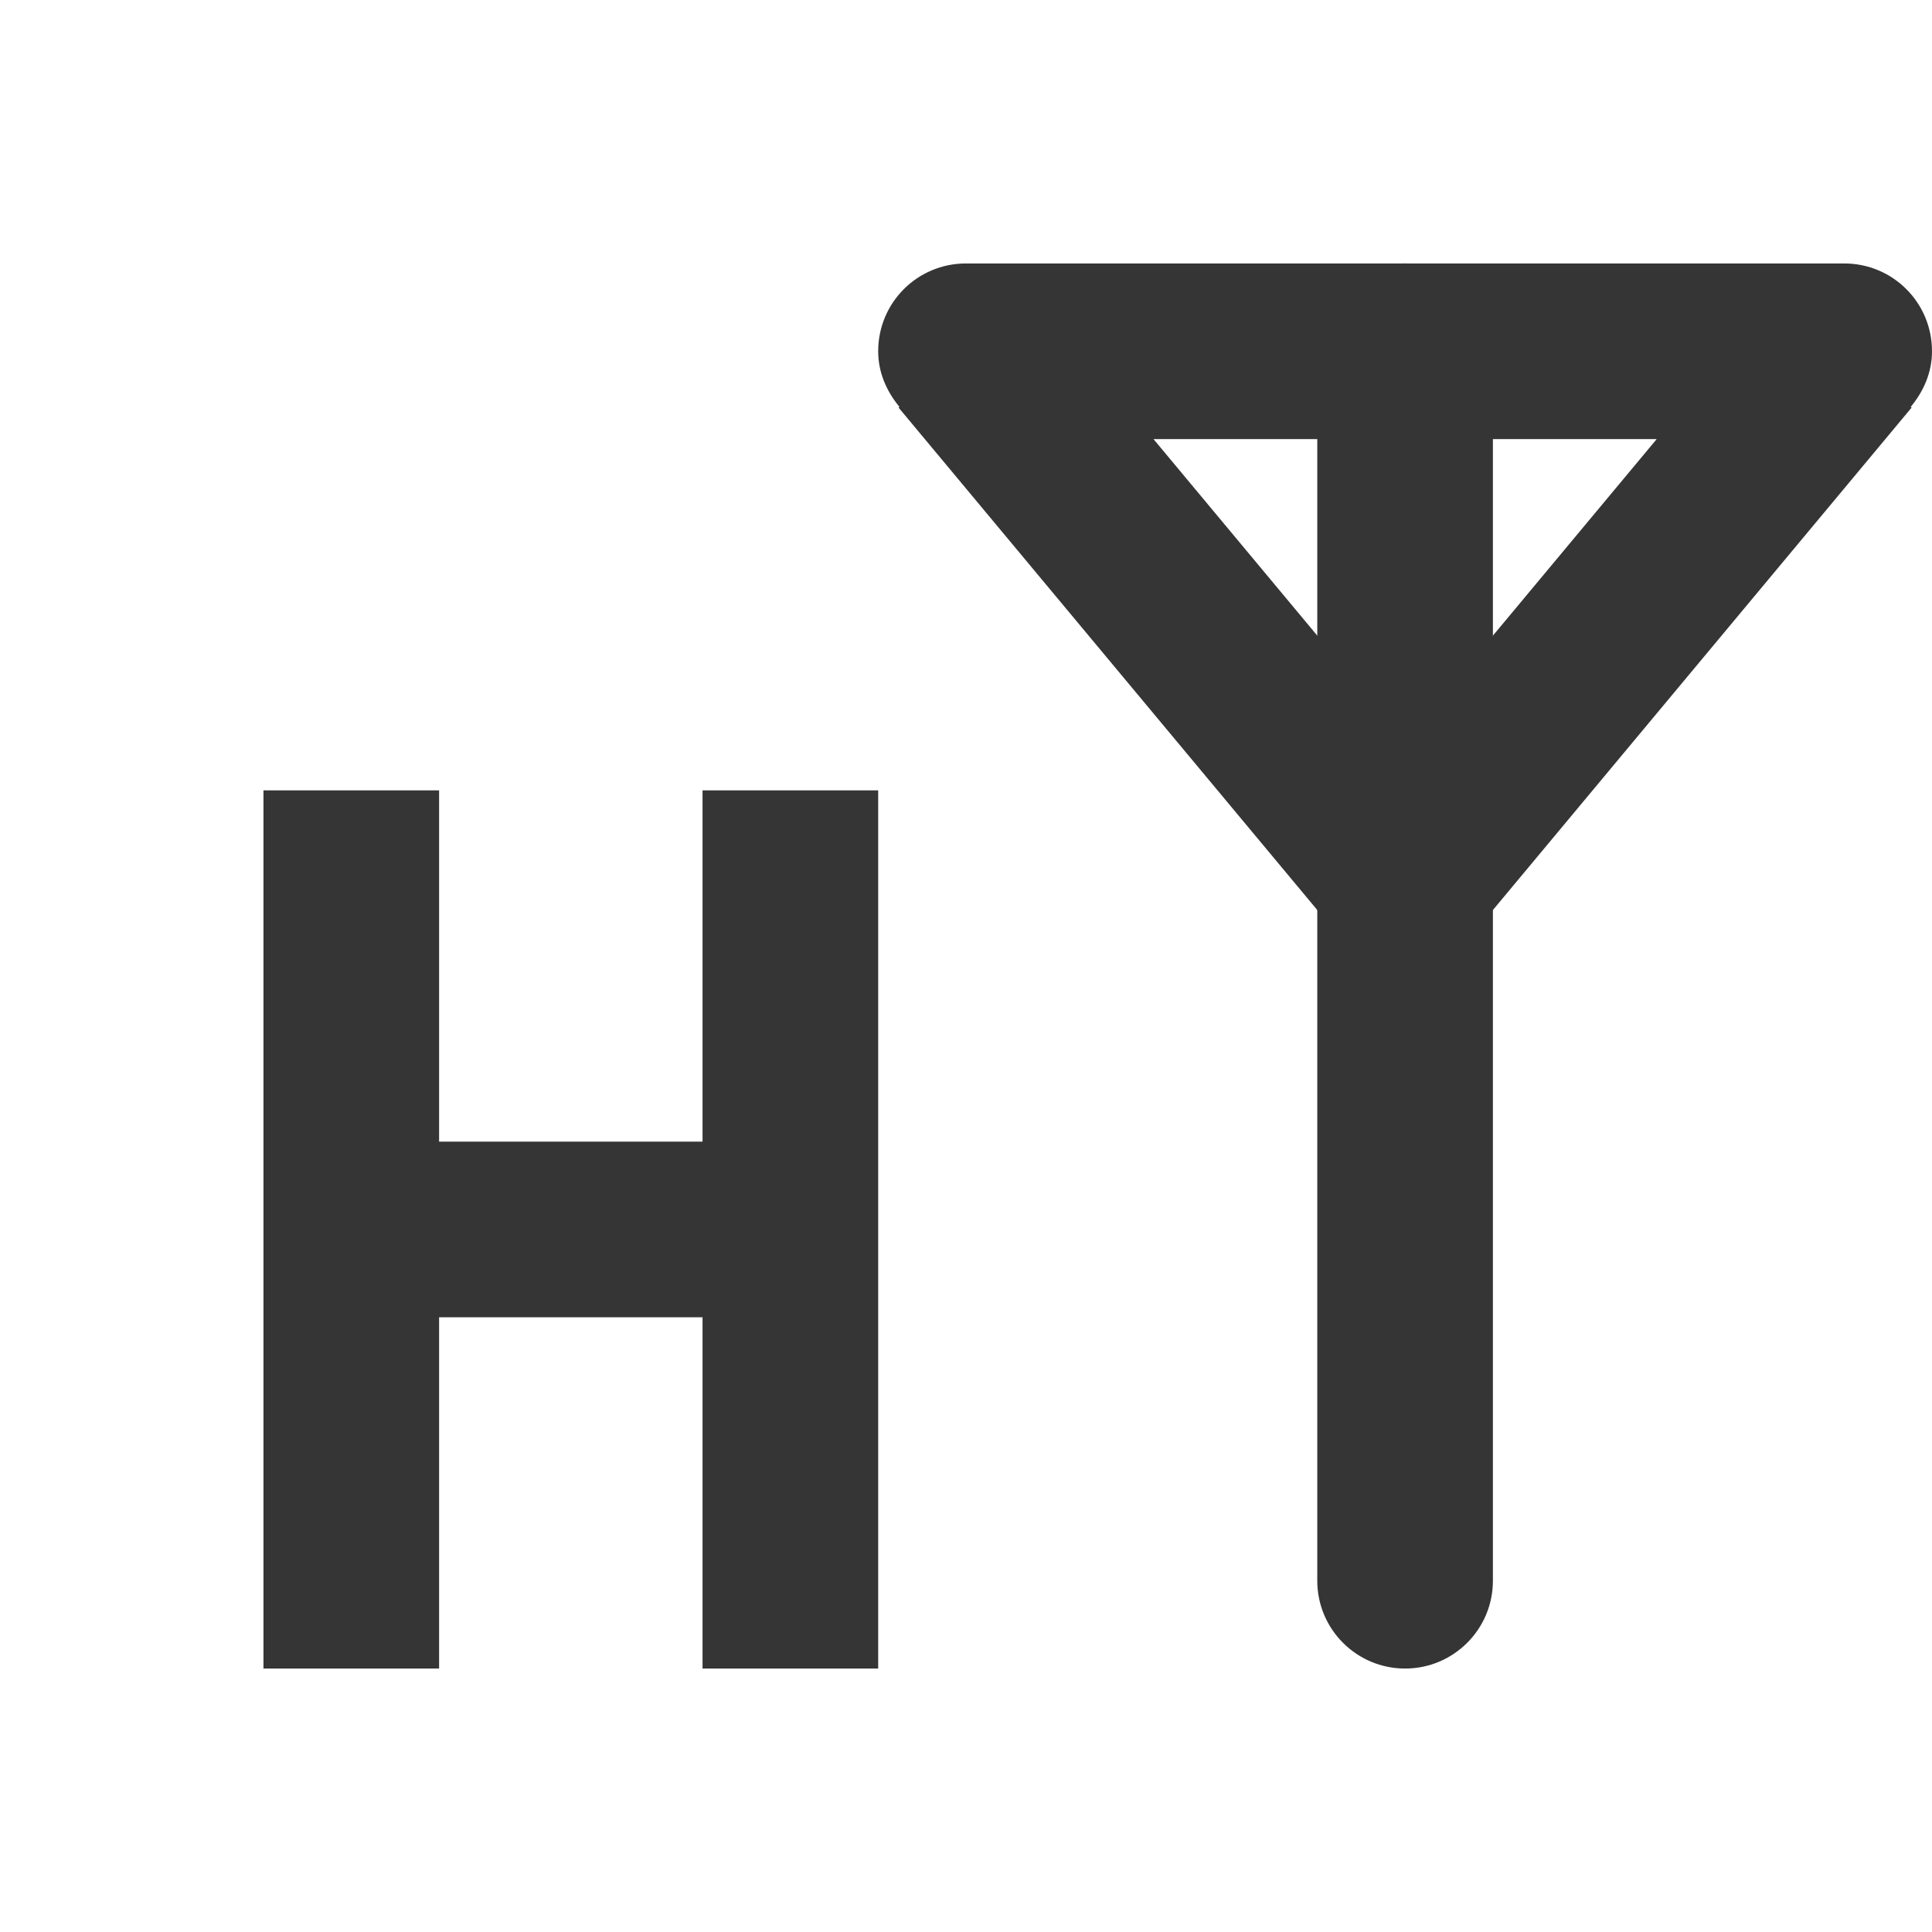
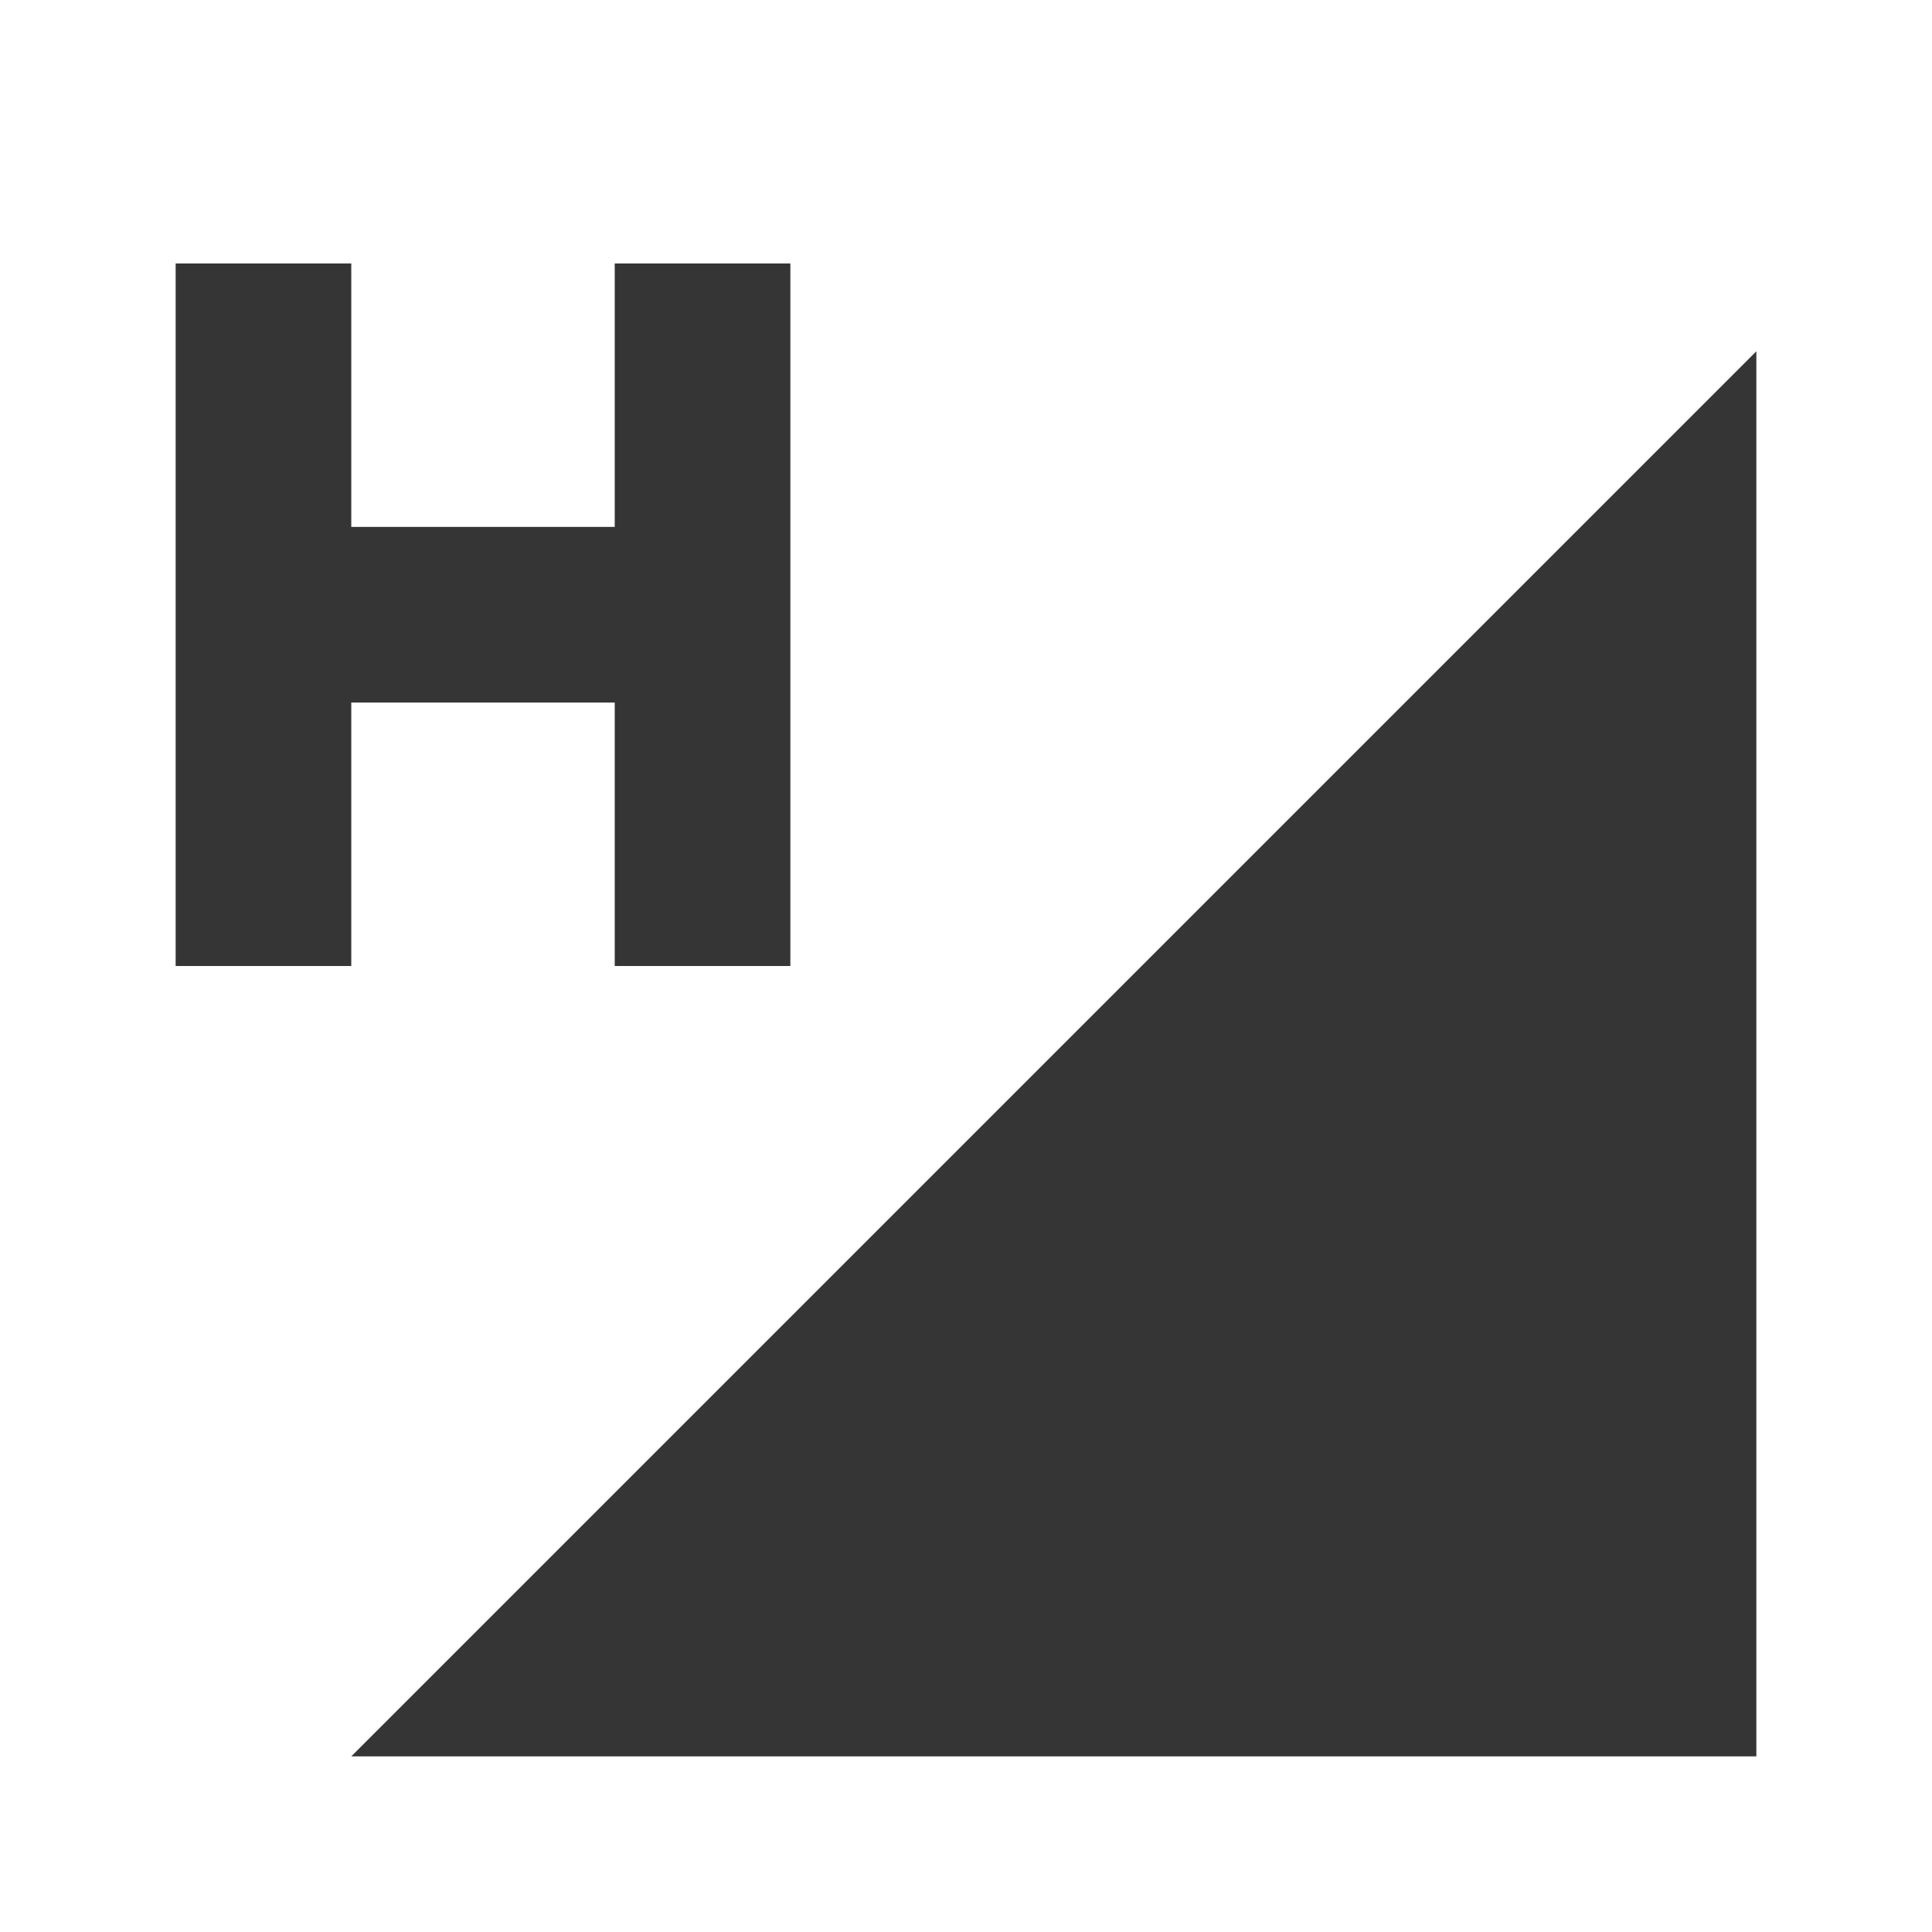
<svg xmlns="http://www.w3.org/2000/svg" viewBox="0 0 22 22" id="svg3055" version="1.1" width="100%" height="100%">
  <defs id="defs3073" />
-   <path id="rect4134" d="m 3,9 2,0 0,4 3,0 0,-4 2,0 L 10,19 8,19 8,15 5,15 5,19 3,19 Z" style="opacity:1;fill:#353535;fill-opacity:1;fill-rule:nonzero;stroke:none;stroke-width:1.067;stroke-linecap:square;stroke-linejoin:miter;stroke-miterlimit:4;stroke-dasharray:none;stroke-dashoffset:0;stroke-opacity:1" />
-   <rect style="opacity:1;fill:#353535;fill-opacity:1;fill-rule:nonzero;stroke:none;stroke-width:1;stroke-linecap:square;stroke-linejoin:miter;stroke-miterlimit:4;stroke-dasharray:none;stroke-dashoffset:0;stroke-opacity:1" id="rect4361" width="2" height="16" x="15" y="3" rx="1" ry="1" />
-   <path style="opacity:1;fill:#353535;fill-opacity:1;fill-rule:nonzero;stroke:none;stroke-width:1;stroke-linecap:square;stroke-linejoin:miter;stroke-miterlimit:4;stroke-dasharray:none;stroke-dashoffset:0;stroke-opacity:1" d="M 11 3 C 10.446 3 10 3.446 10 4 C 10 4.244 10.098 4.459 10.242 4.633 L 10.232 4.641 L 15.232 10.641 L 16 10 L 16.768 10.641 L 21.768 4.641 L 21.758 4.633 C 21.902 4.459 22 4.244 22 4 C 22 3.446 21.554 3 21 3 L 11 3 z M 13.135 5 L 18.865 5 L 16 8.438 L 13.135 5 z " id="rect4363" />
+   <path id="rect4134" d="m 2,3 2,0 0,3 3,0 L 7,3 l 2,0 0,8 -2,0 0,-3 -3,0 L 4,11 2,11 Z" style="opacity:1;fill:#353535;fill-opacity:1;fill-rule:nonzero;stroke:none;stroke-width:1.067;stroke-linecap:square;stroke-linejoin:miter;stroke-miterlimit:4;stroke-dasharray:none;stroke-dashoffset:0;stroke-opacity:1" />
+   <path id="path4139" d="M 20,20 20,4 4,20 Z" style="fill:#353535;fill-opacity:1;fill-rule:evenodd;stroke:none;stroke-width:1px;stroke-linecap:butt;stroke-linejoin:miter;stroke-opacity:1" />
</svg>
